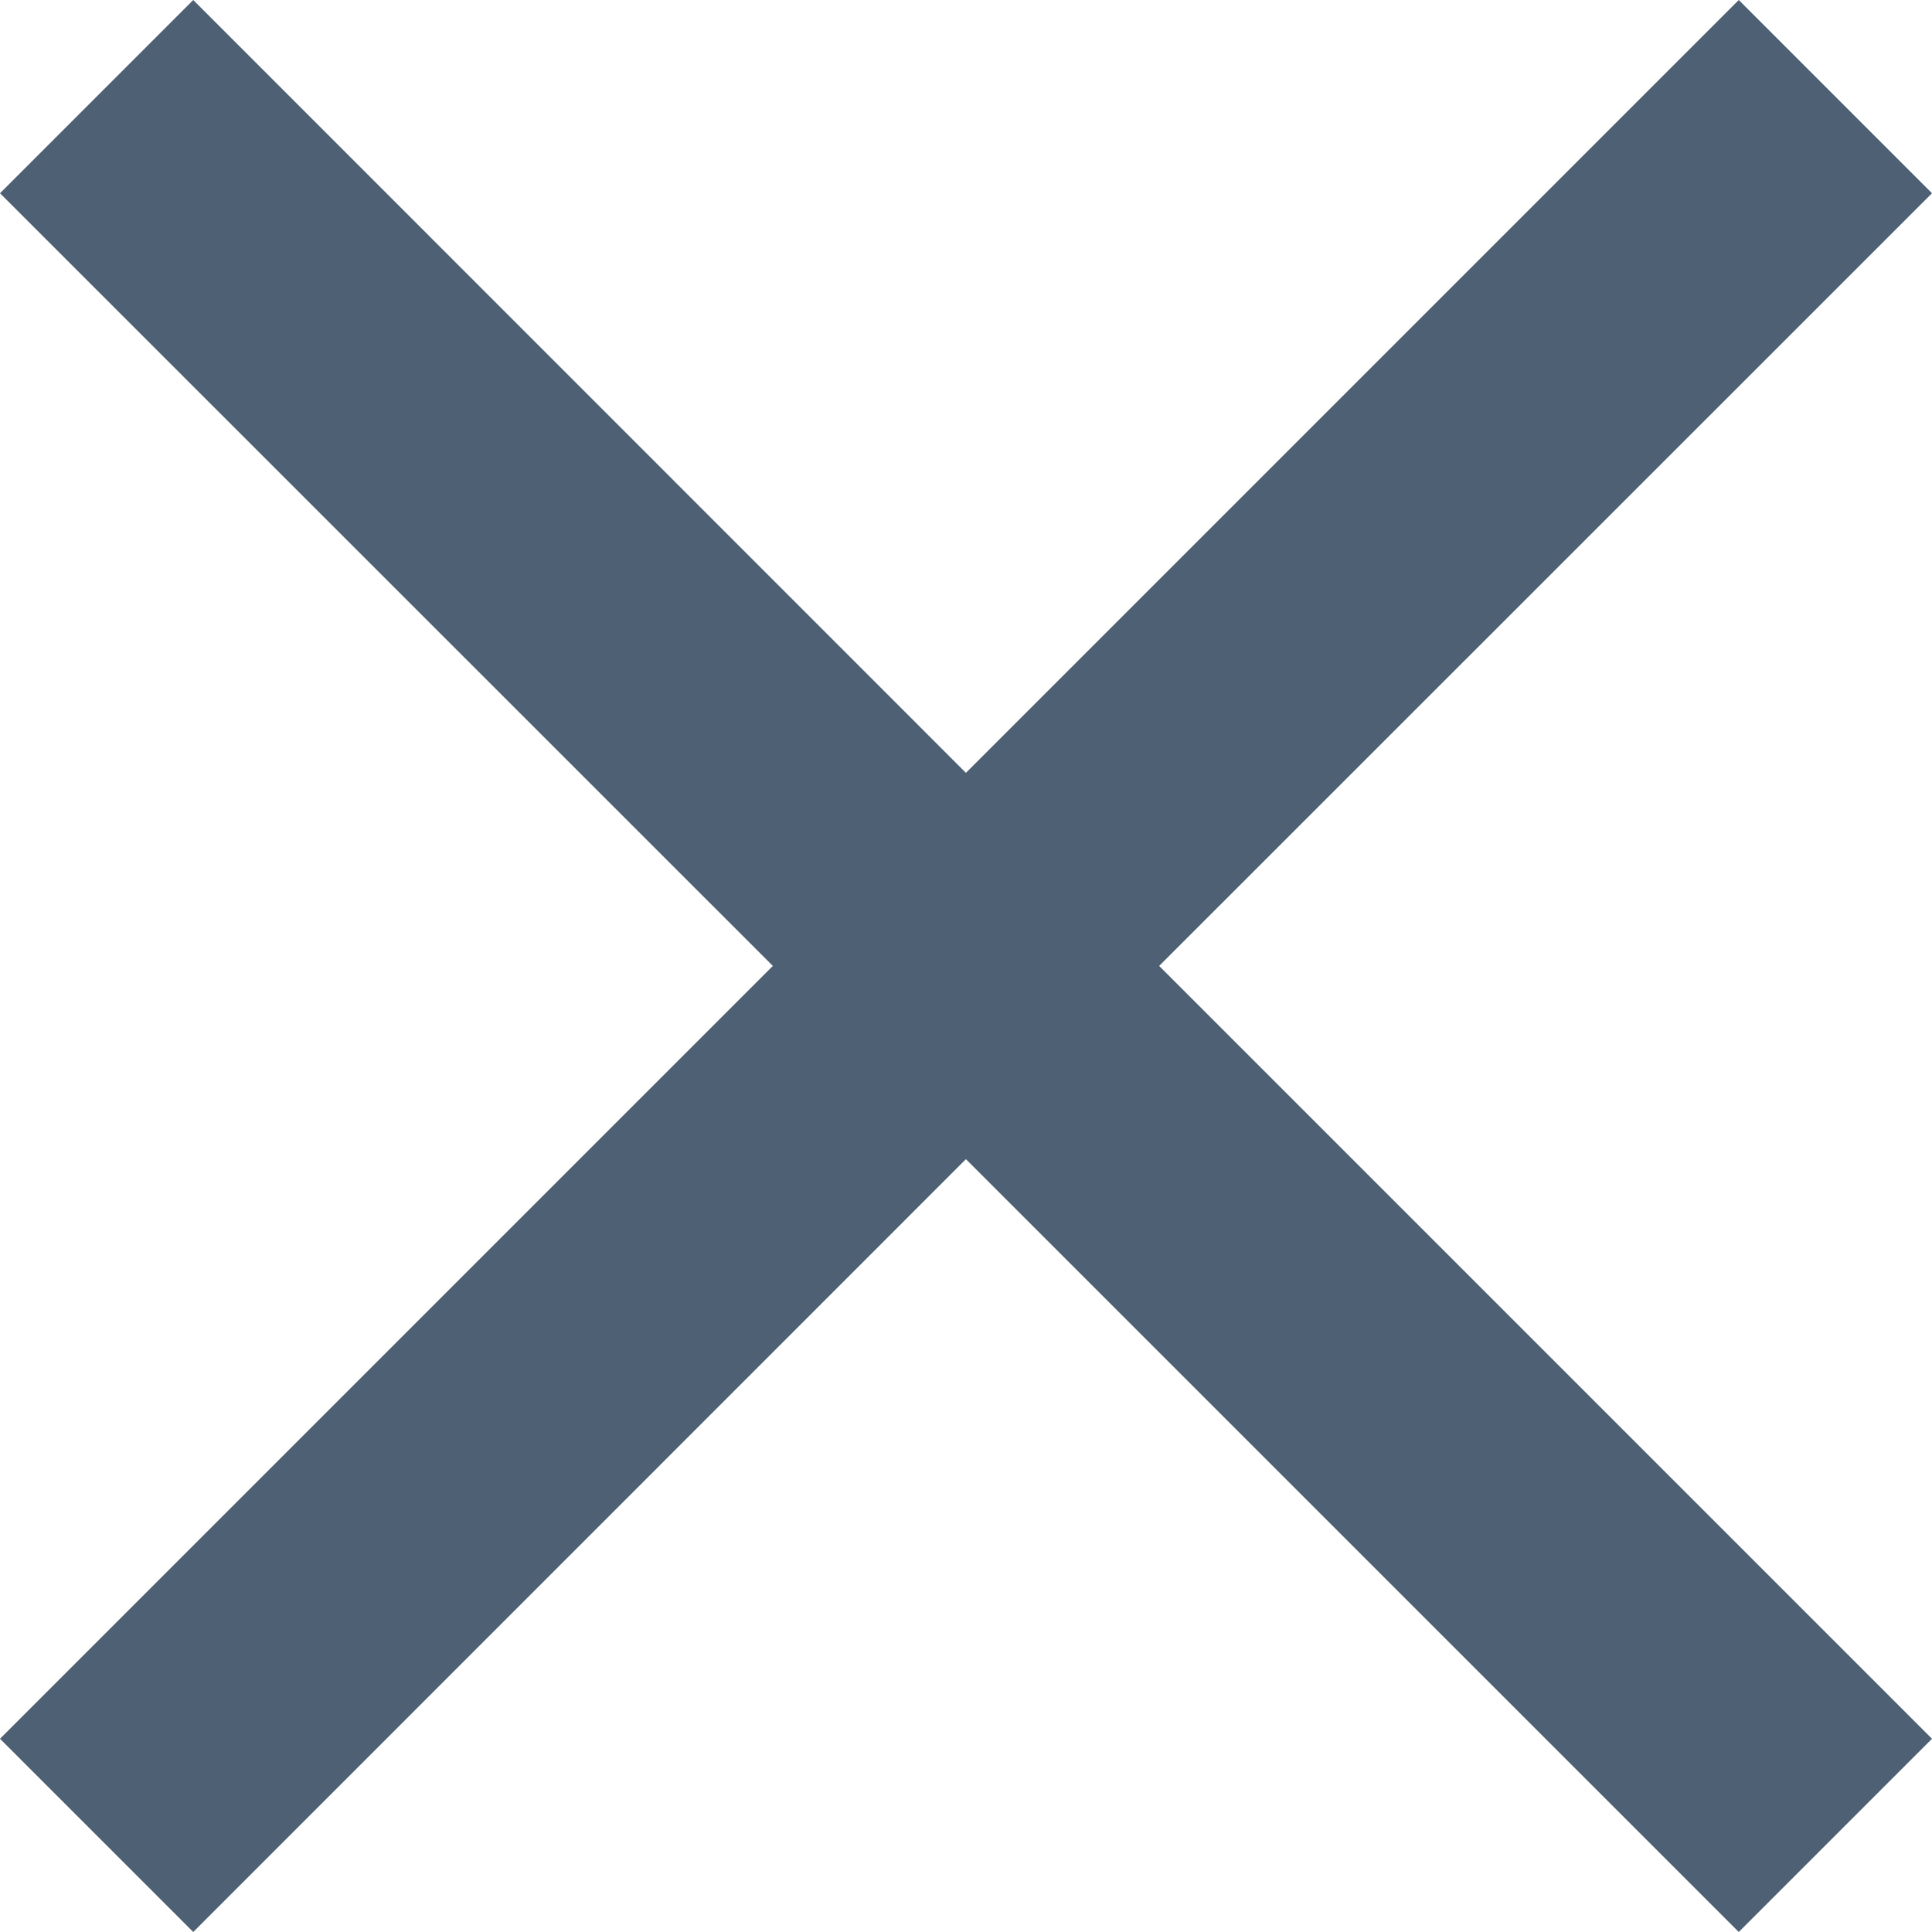
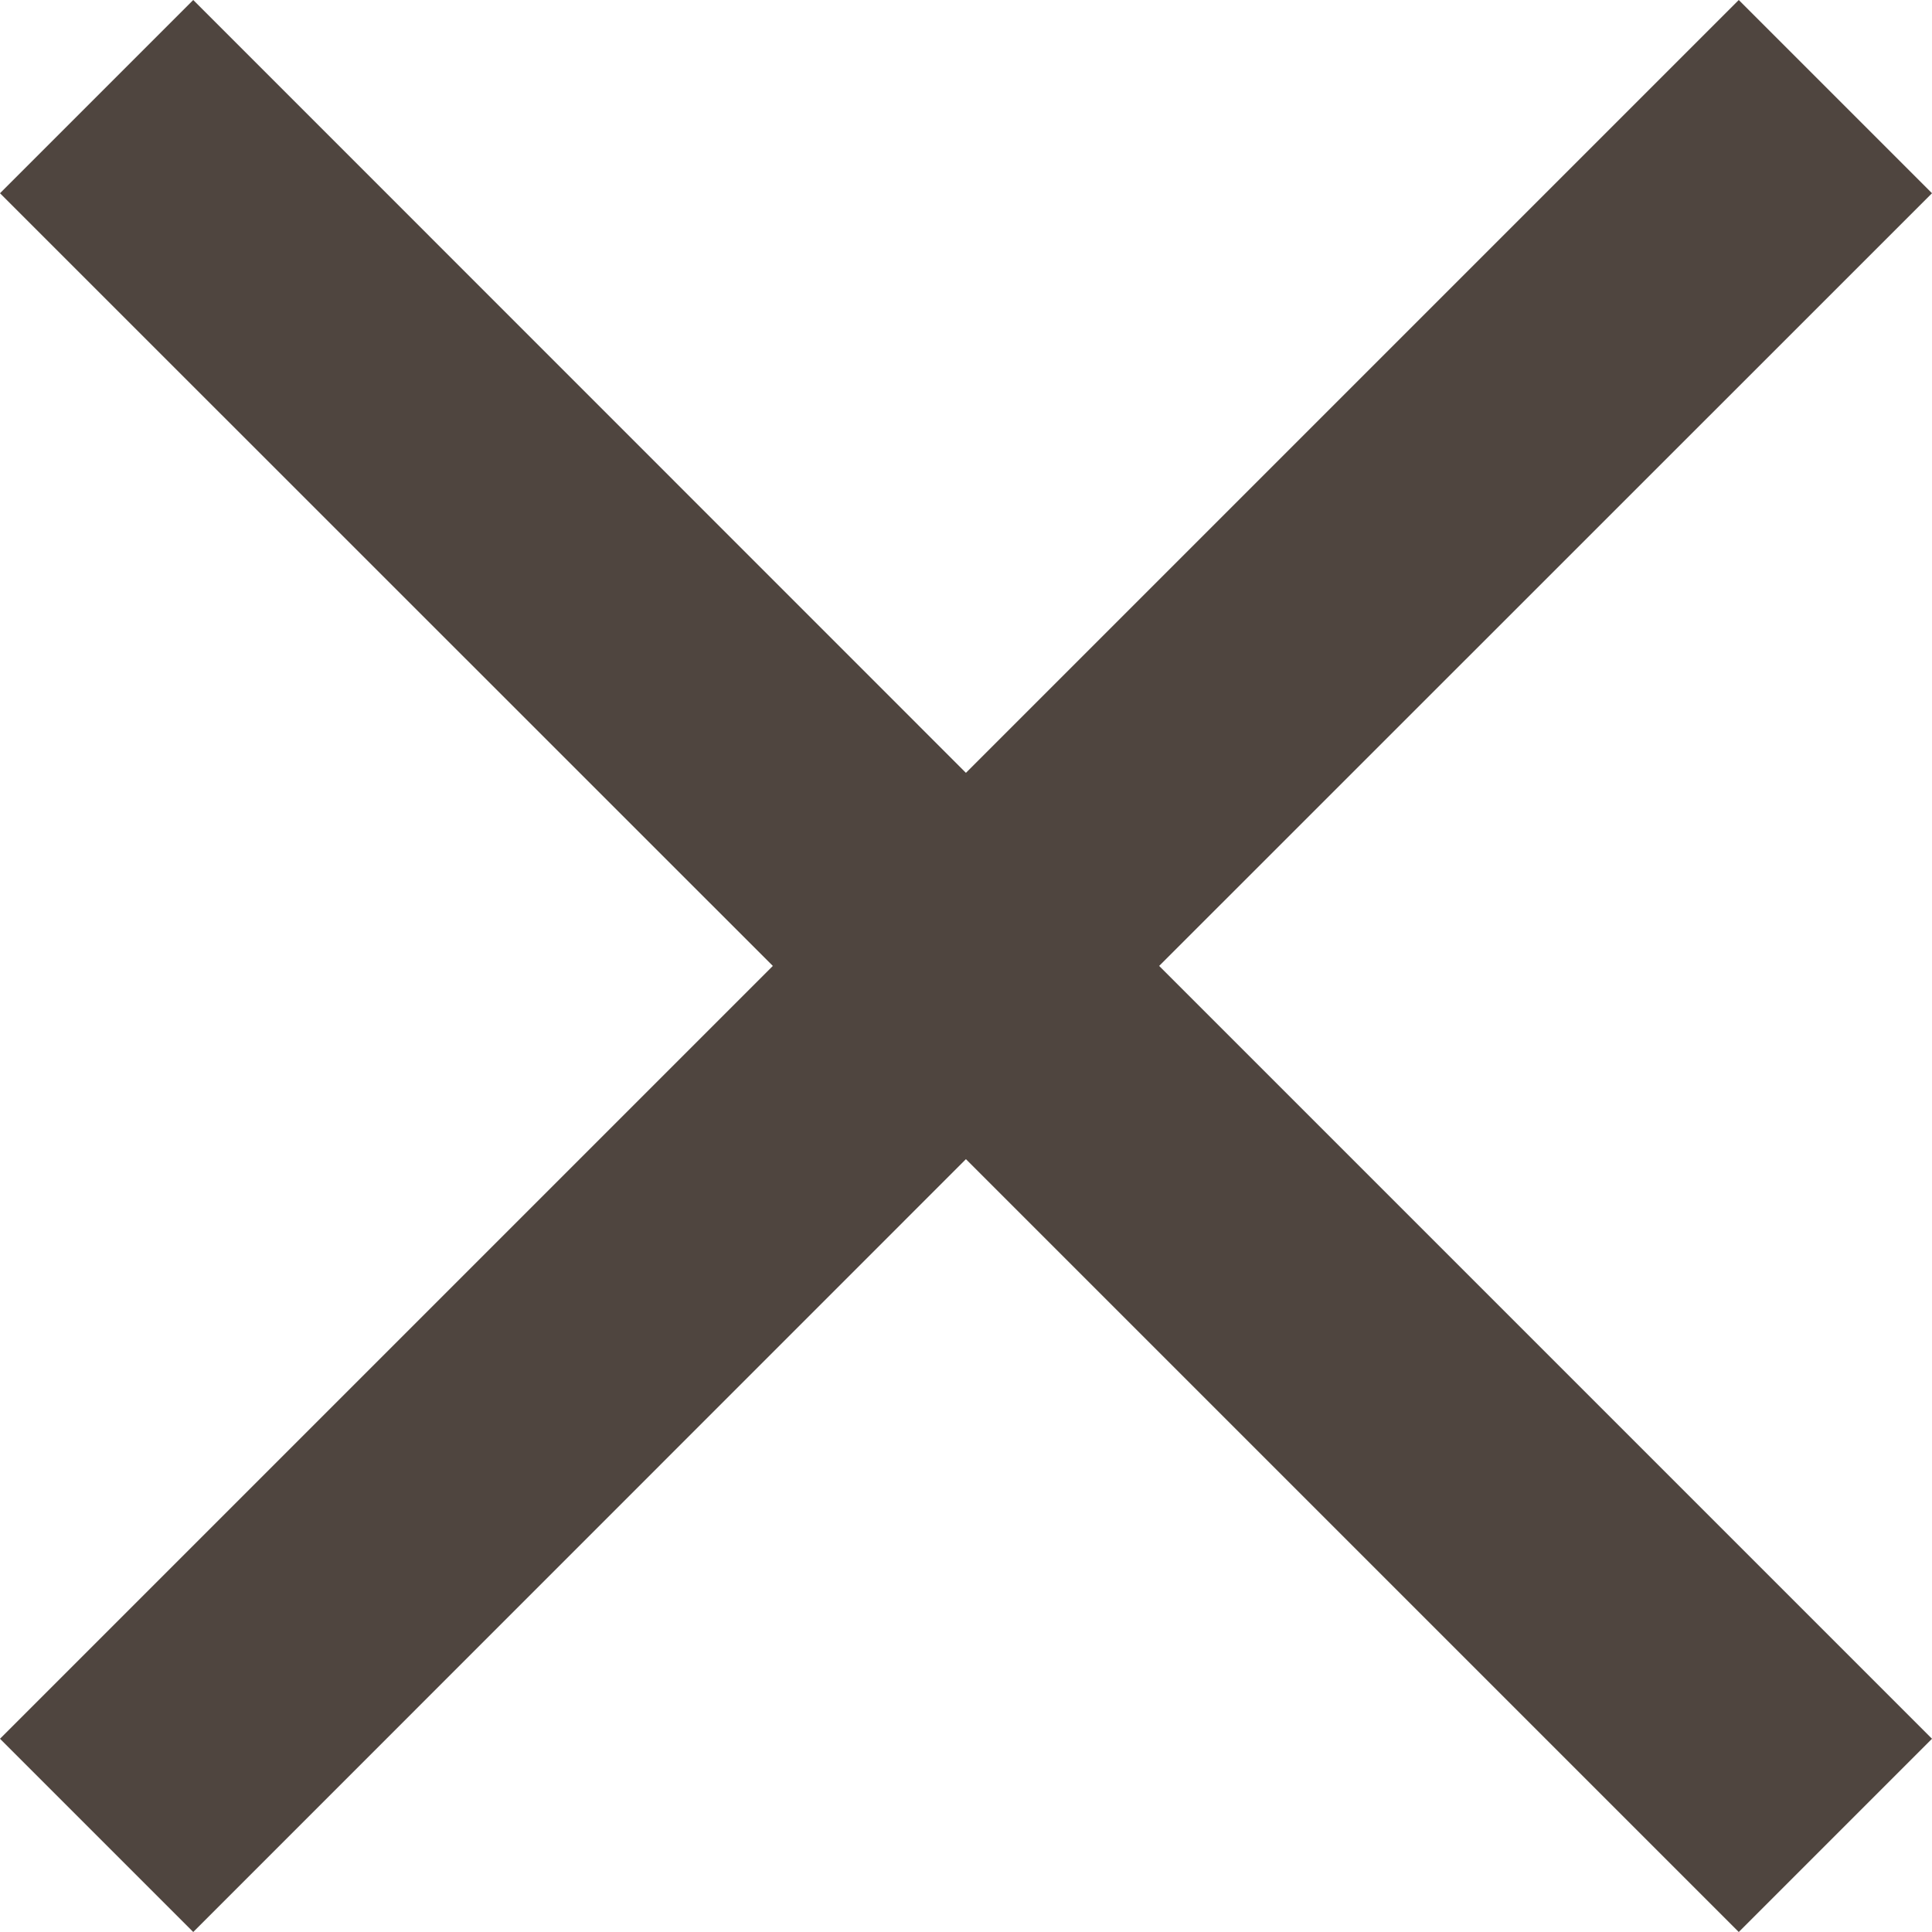
<svg xmlns="http://www.w3.org/2000/svg" preserveAspectRatio="none" overflow="visible" style="display: block;" width="11.667" height="11.667" viewBox="0 0 11.667 11.667" fill="none">
  <g id="Container">
-     <path id="Icon" d="M1.167 11.667L0 10.5L4.667 5.833L0 1.167L1.167 0L5.833 4.667L10.5 0L11.667 1.167L7 5.833L11.667 10.5L10.5 11.667L5.833 7L1.167 11.667V11.667" fill="#4E6073" />
+     <path id="Icon" d="M1.167 11.667L0 10.5L4.667 5.833L0 1.167L1.167 0L5.833 4.667L10.5 0L11.667 1.167L7 5.833L11.667 10.5L10.5 11.667L5.833 7L1.167 11.667V11.667" fill="#4F453F" />
  </g>
</svg>
